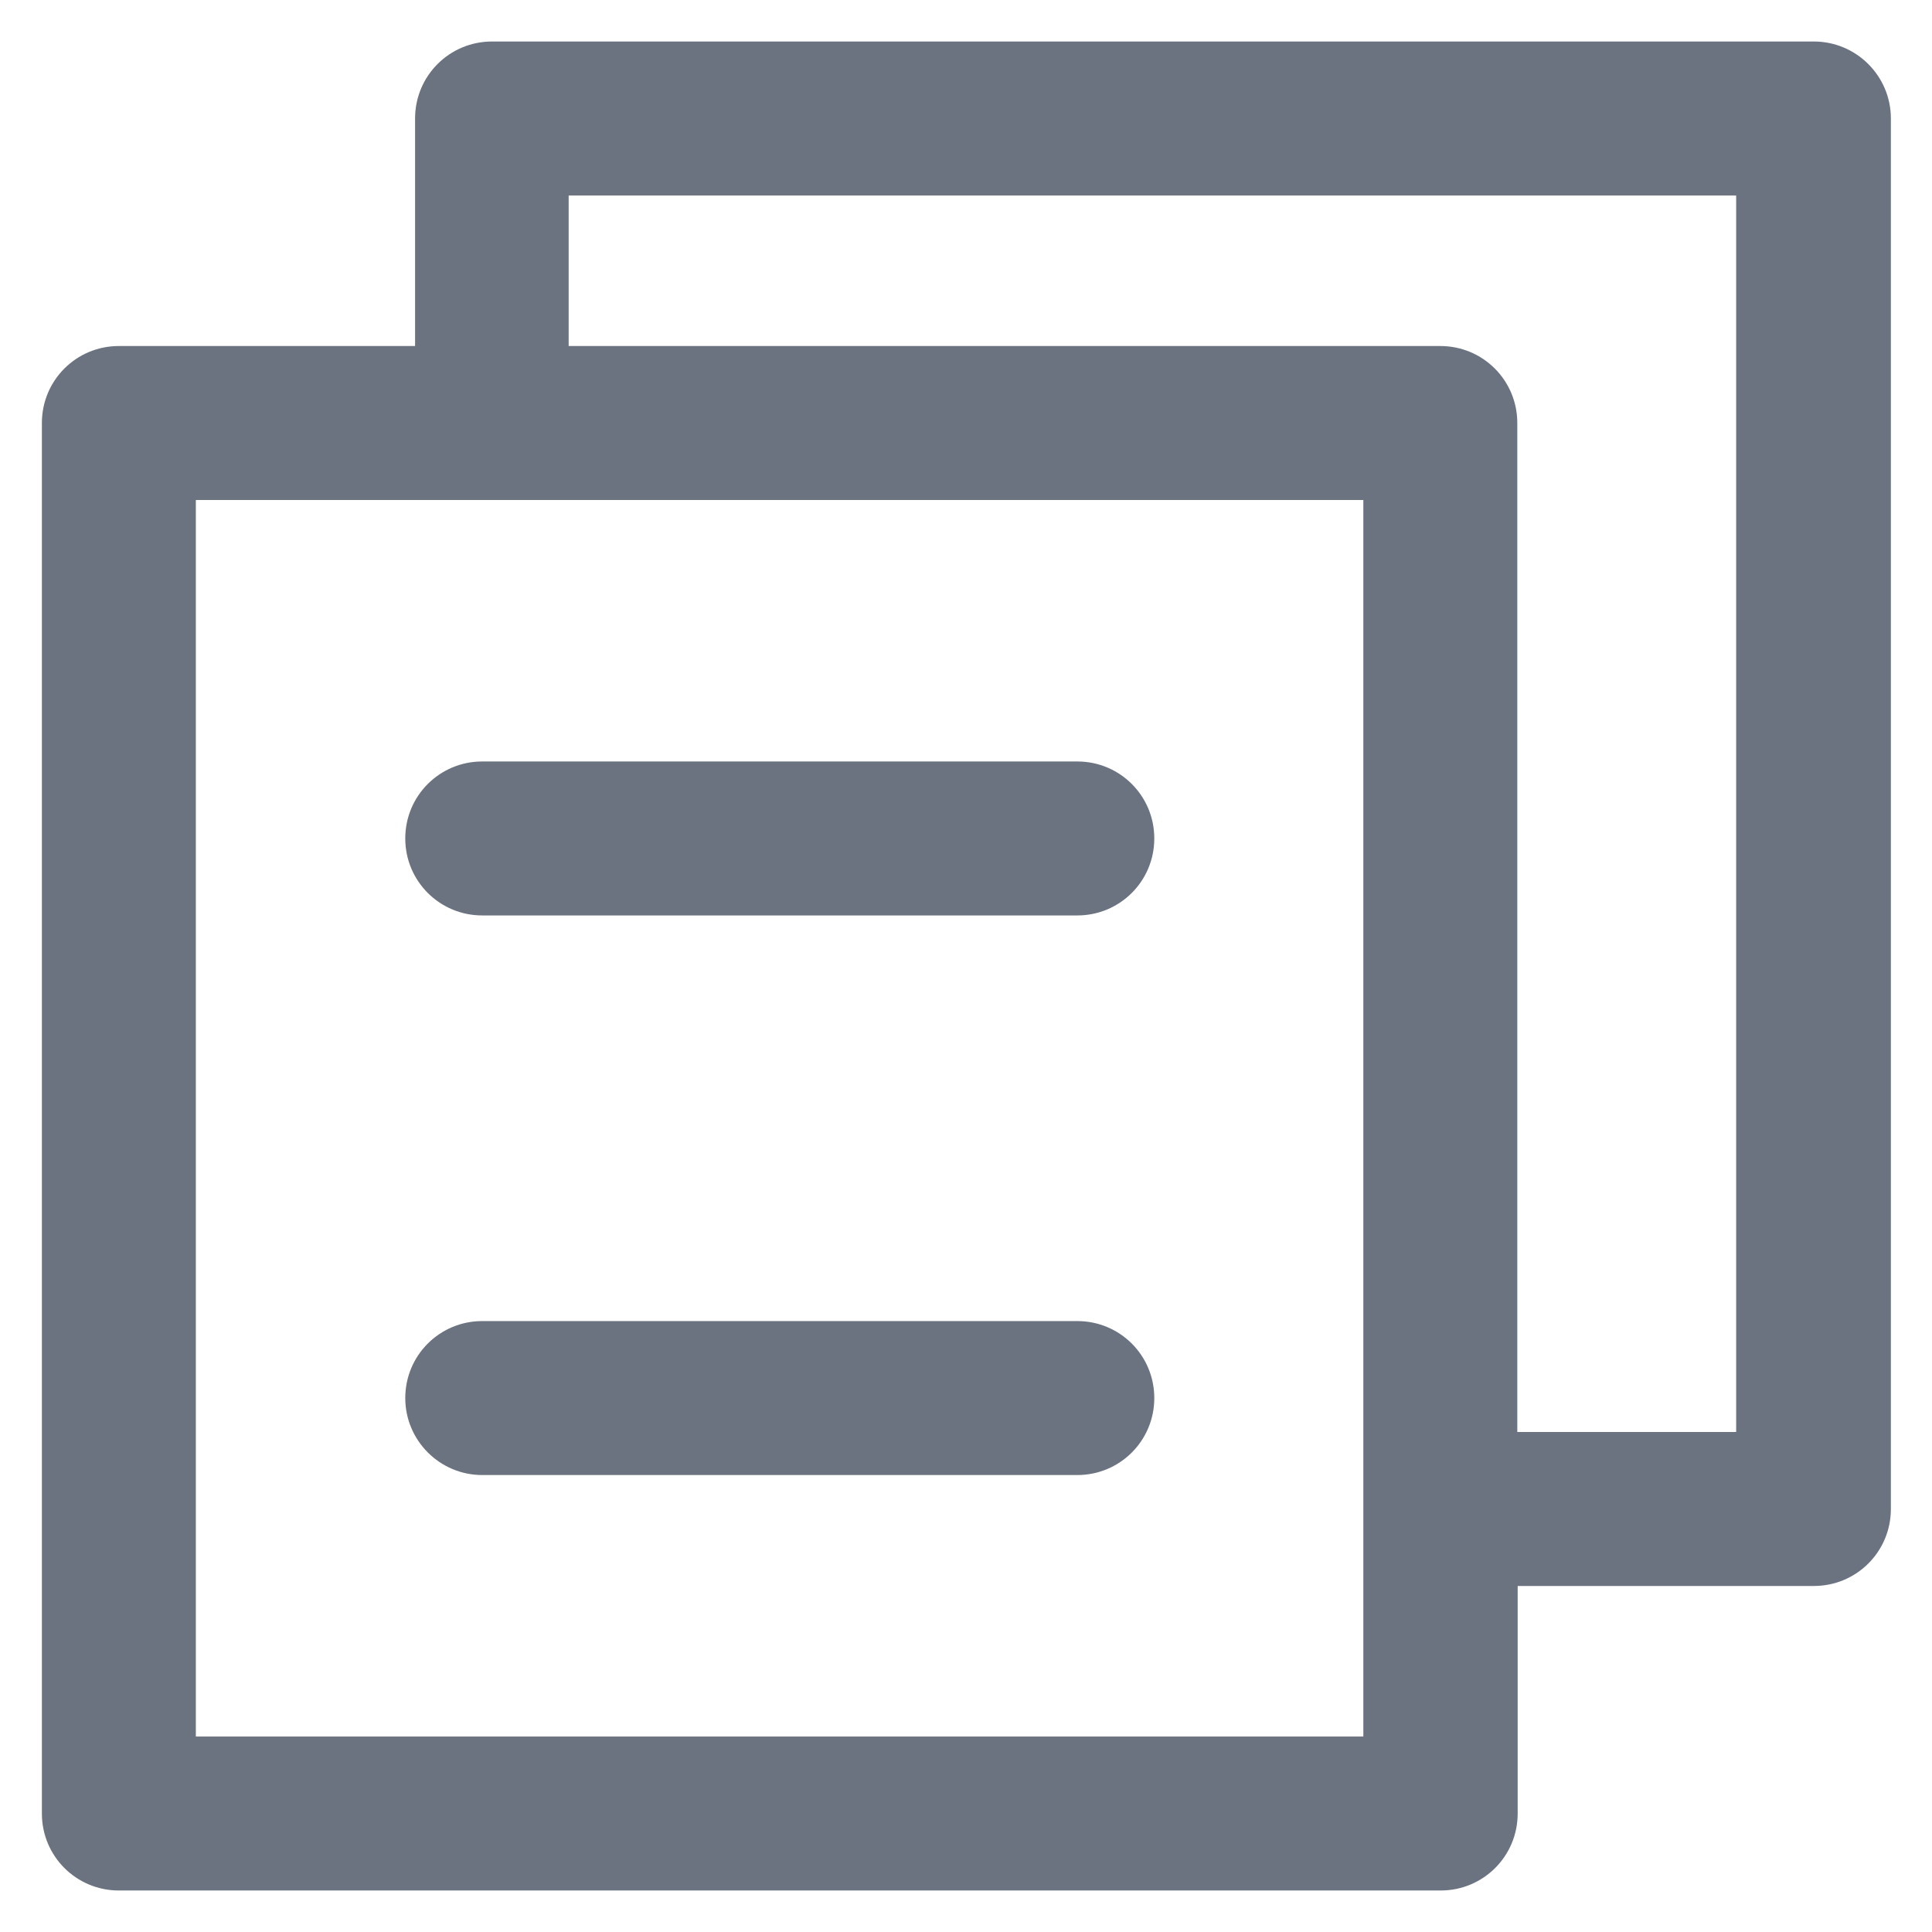
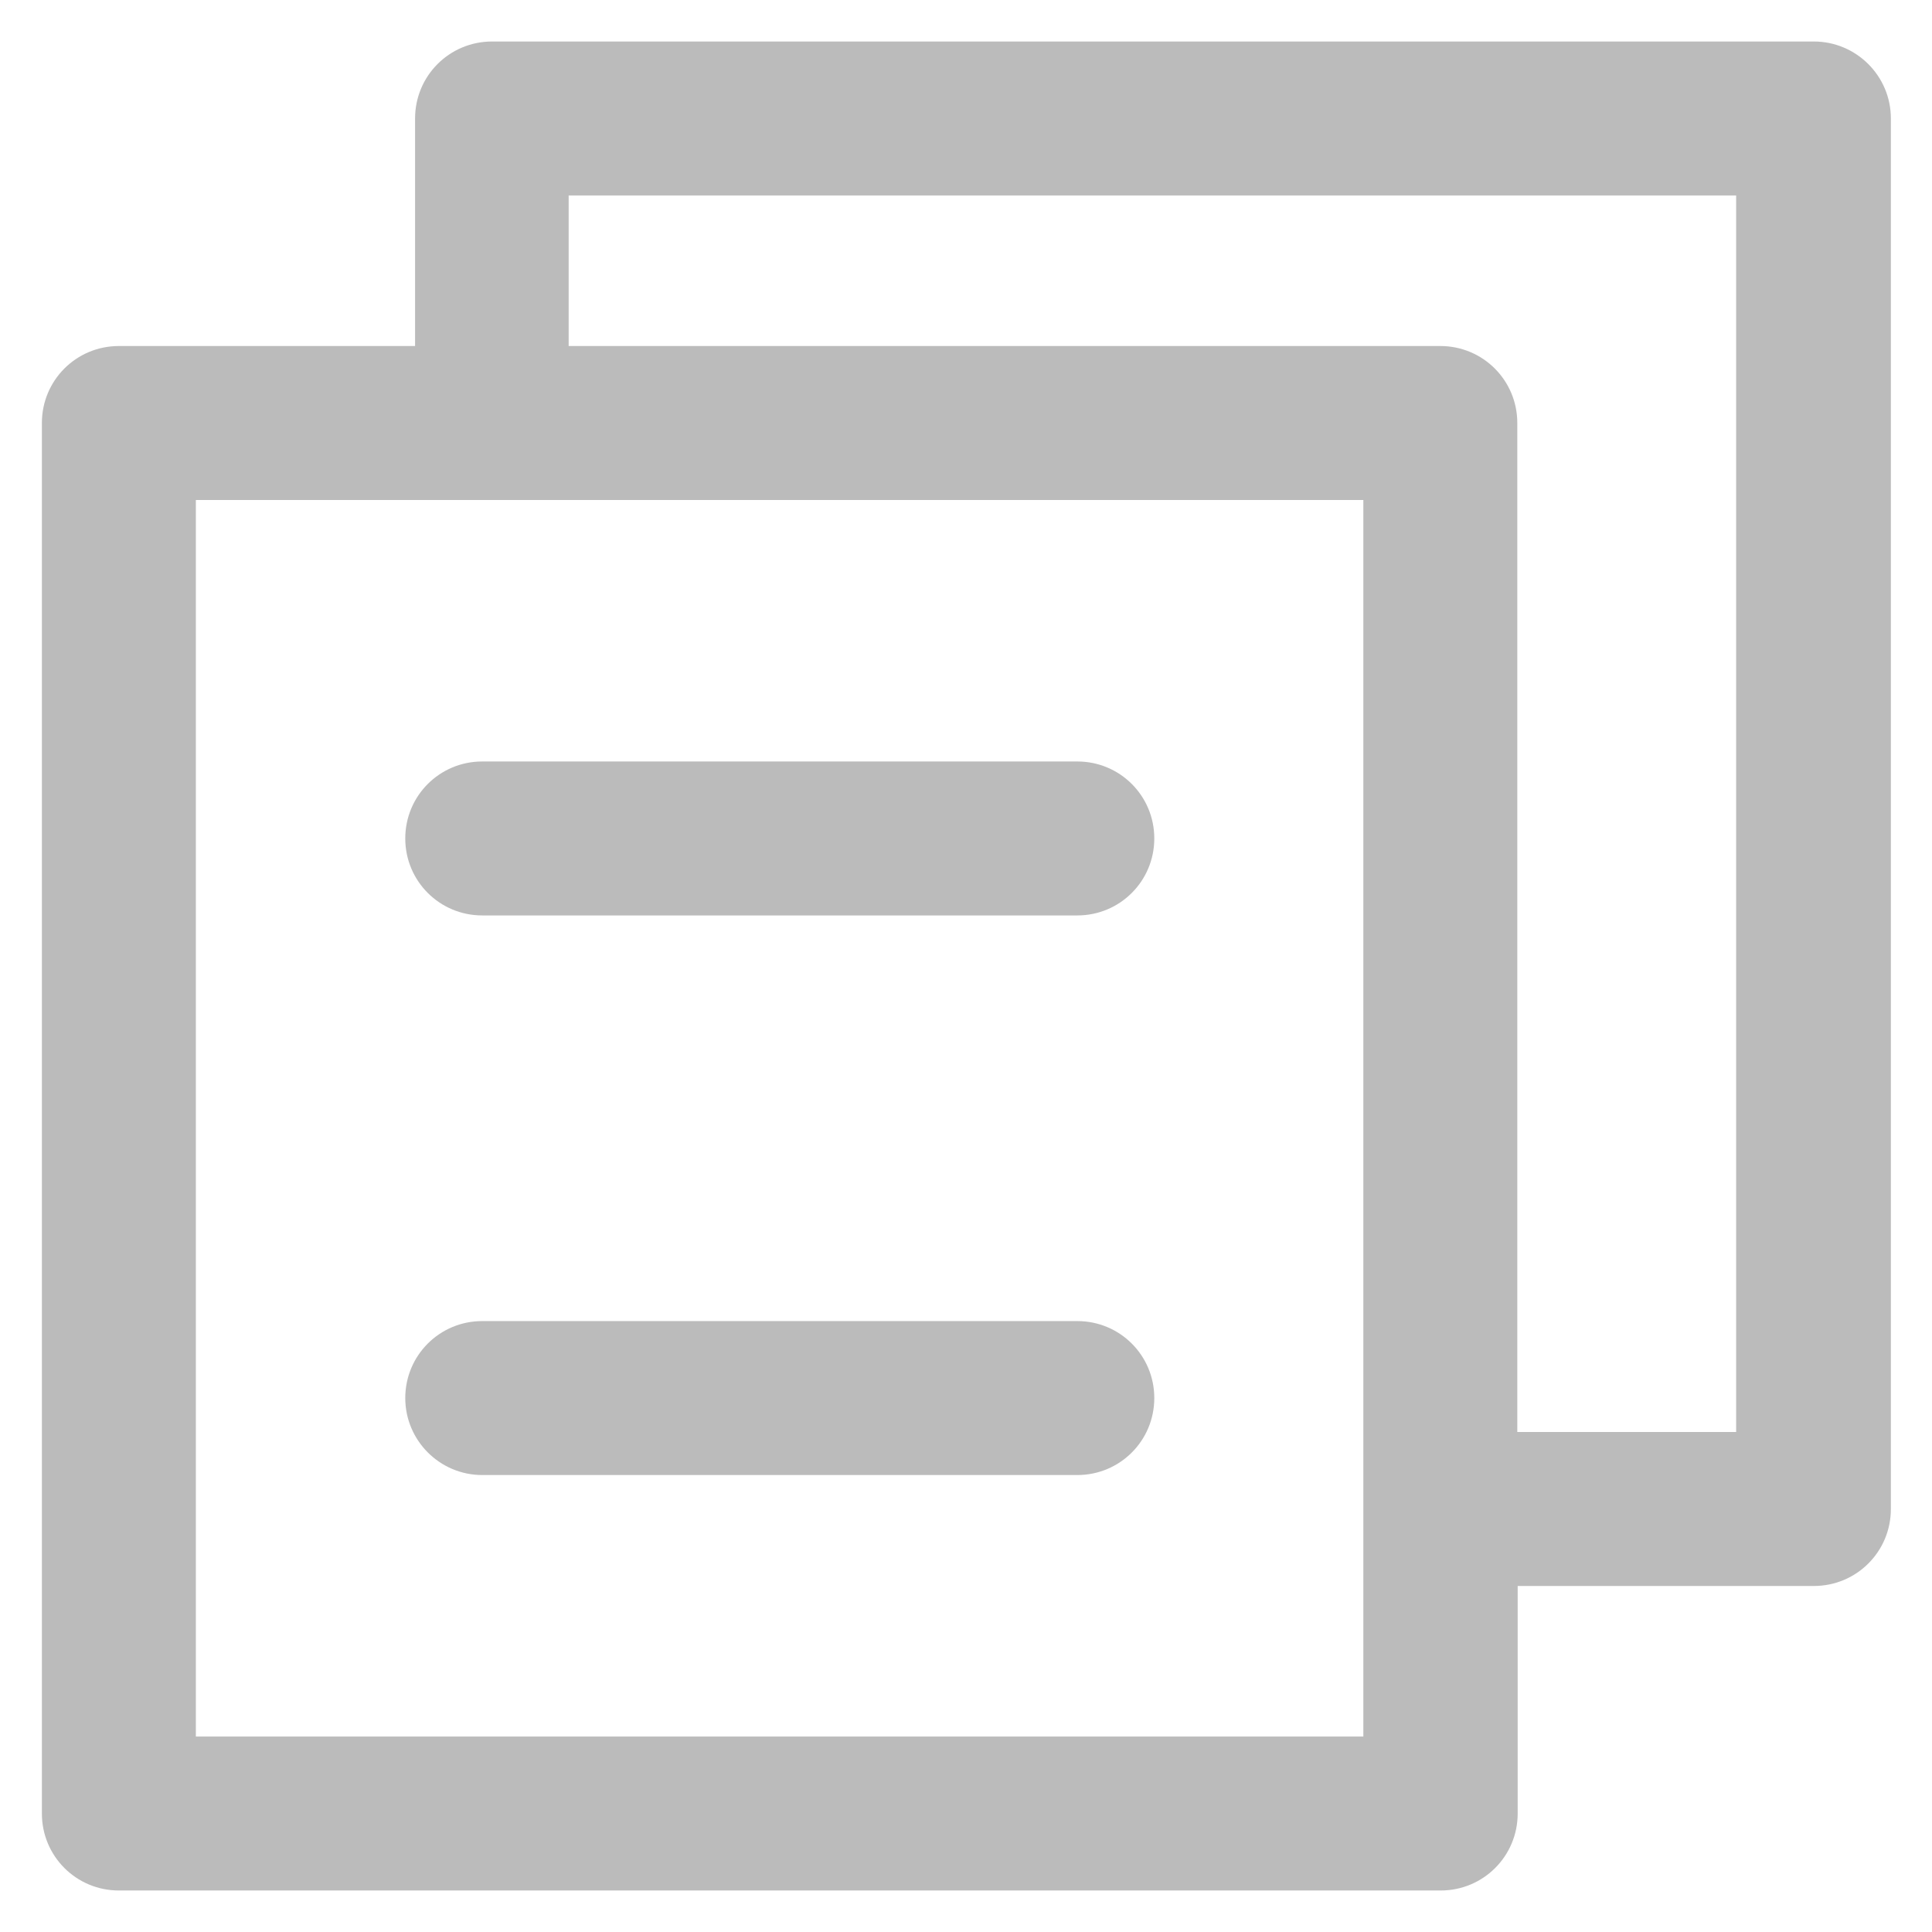
- <svg xmlns="http://www.w3.org/2000/svg" fill="#6B7280" height="800px" width="800px" version="1.1" viewBox="0 0 512 512" enable-background="new 0 0 512 512">
+ <svg xmlns="http://www.w3.org/2000/svg" fill="#bbb" height="800px" width="800px" version="1.1" viewBox="0 0 512 512" enable-background="new 0 0 512 512">
  <g>
    <g>
      <g>
        <path d="M480.7,11H130.4c-11.3,0-20.4,9.1-20.4,20.4v60.3H31.5c-11.3,0-20.4,9.1-20.4,20.4v368.5c0,11.3,9.1,20.4,20.4,20.4     h350.3c11.3,0,20.4-9.1,20.4-20.4v-60.3h78.5c11.3,0,20.4-9.1,20.4-20.4V31.4C501.1,20.1,491.9,11,480.7,11z M361.3,460.2H51.9     V132.5h309.4V460.2z M460.2,379.5h-58.1V112.1c0-11.3-9.1-20.4-20.4-20.4h-231V51.8h309.4V379.5z" />
        <path d="m127.8,242.6h157.7c11.3,0 20.4-9.1 20.4-20.4 0-11.3-9.1-20.4-20.4-20.4h-157.7c-11.3,0-20.4,9.1-20.4,20.4 0,11.3 9.1,20.4 20.4,20.4z" />
        <path d="m127.8,390.9h157.7c11.3,0 20.4-9.1 20.4-20.4 0-11.3-9.1-20.4-20.4-20.4h-157.7c-11.3,0-20.4,9.1-20.4,20.4 0,11.2 9.1,20.4 20.4,20.4z" />
      </g>
    </g>
  </g>
</svg>
